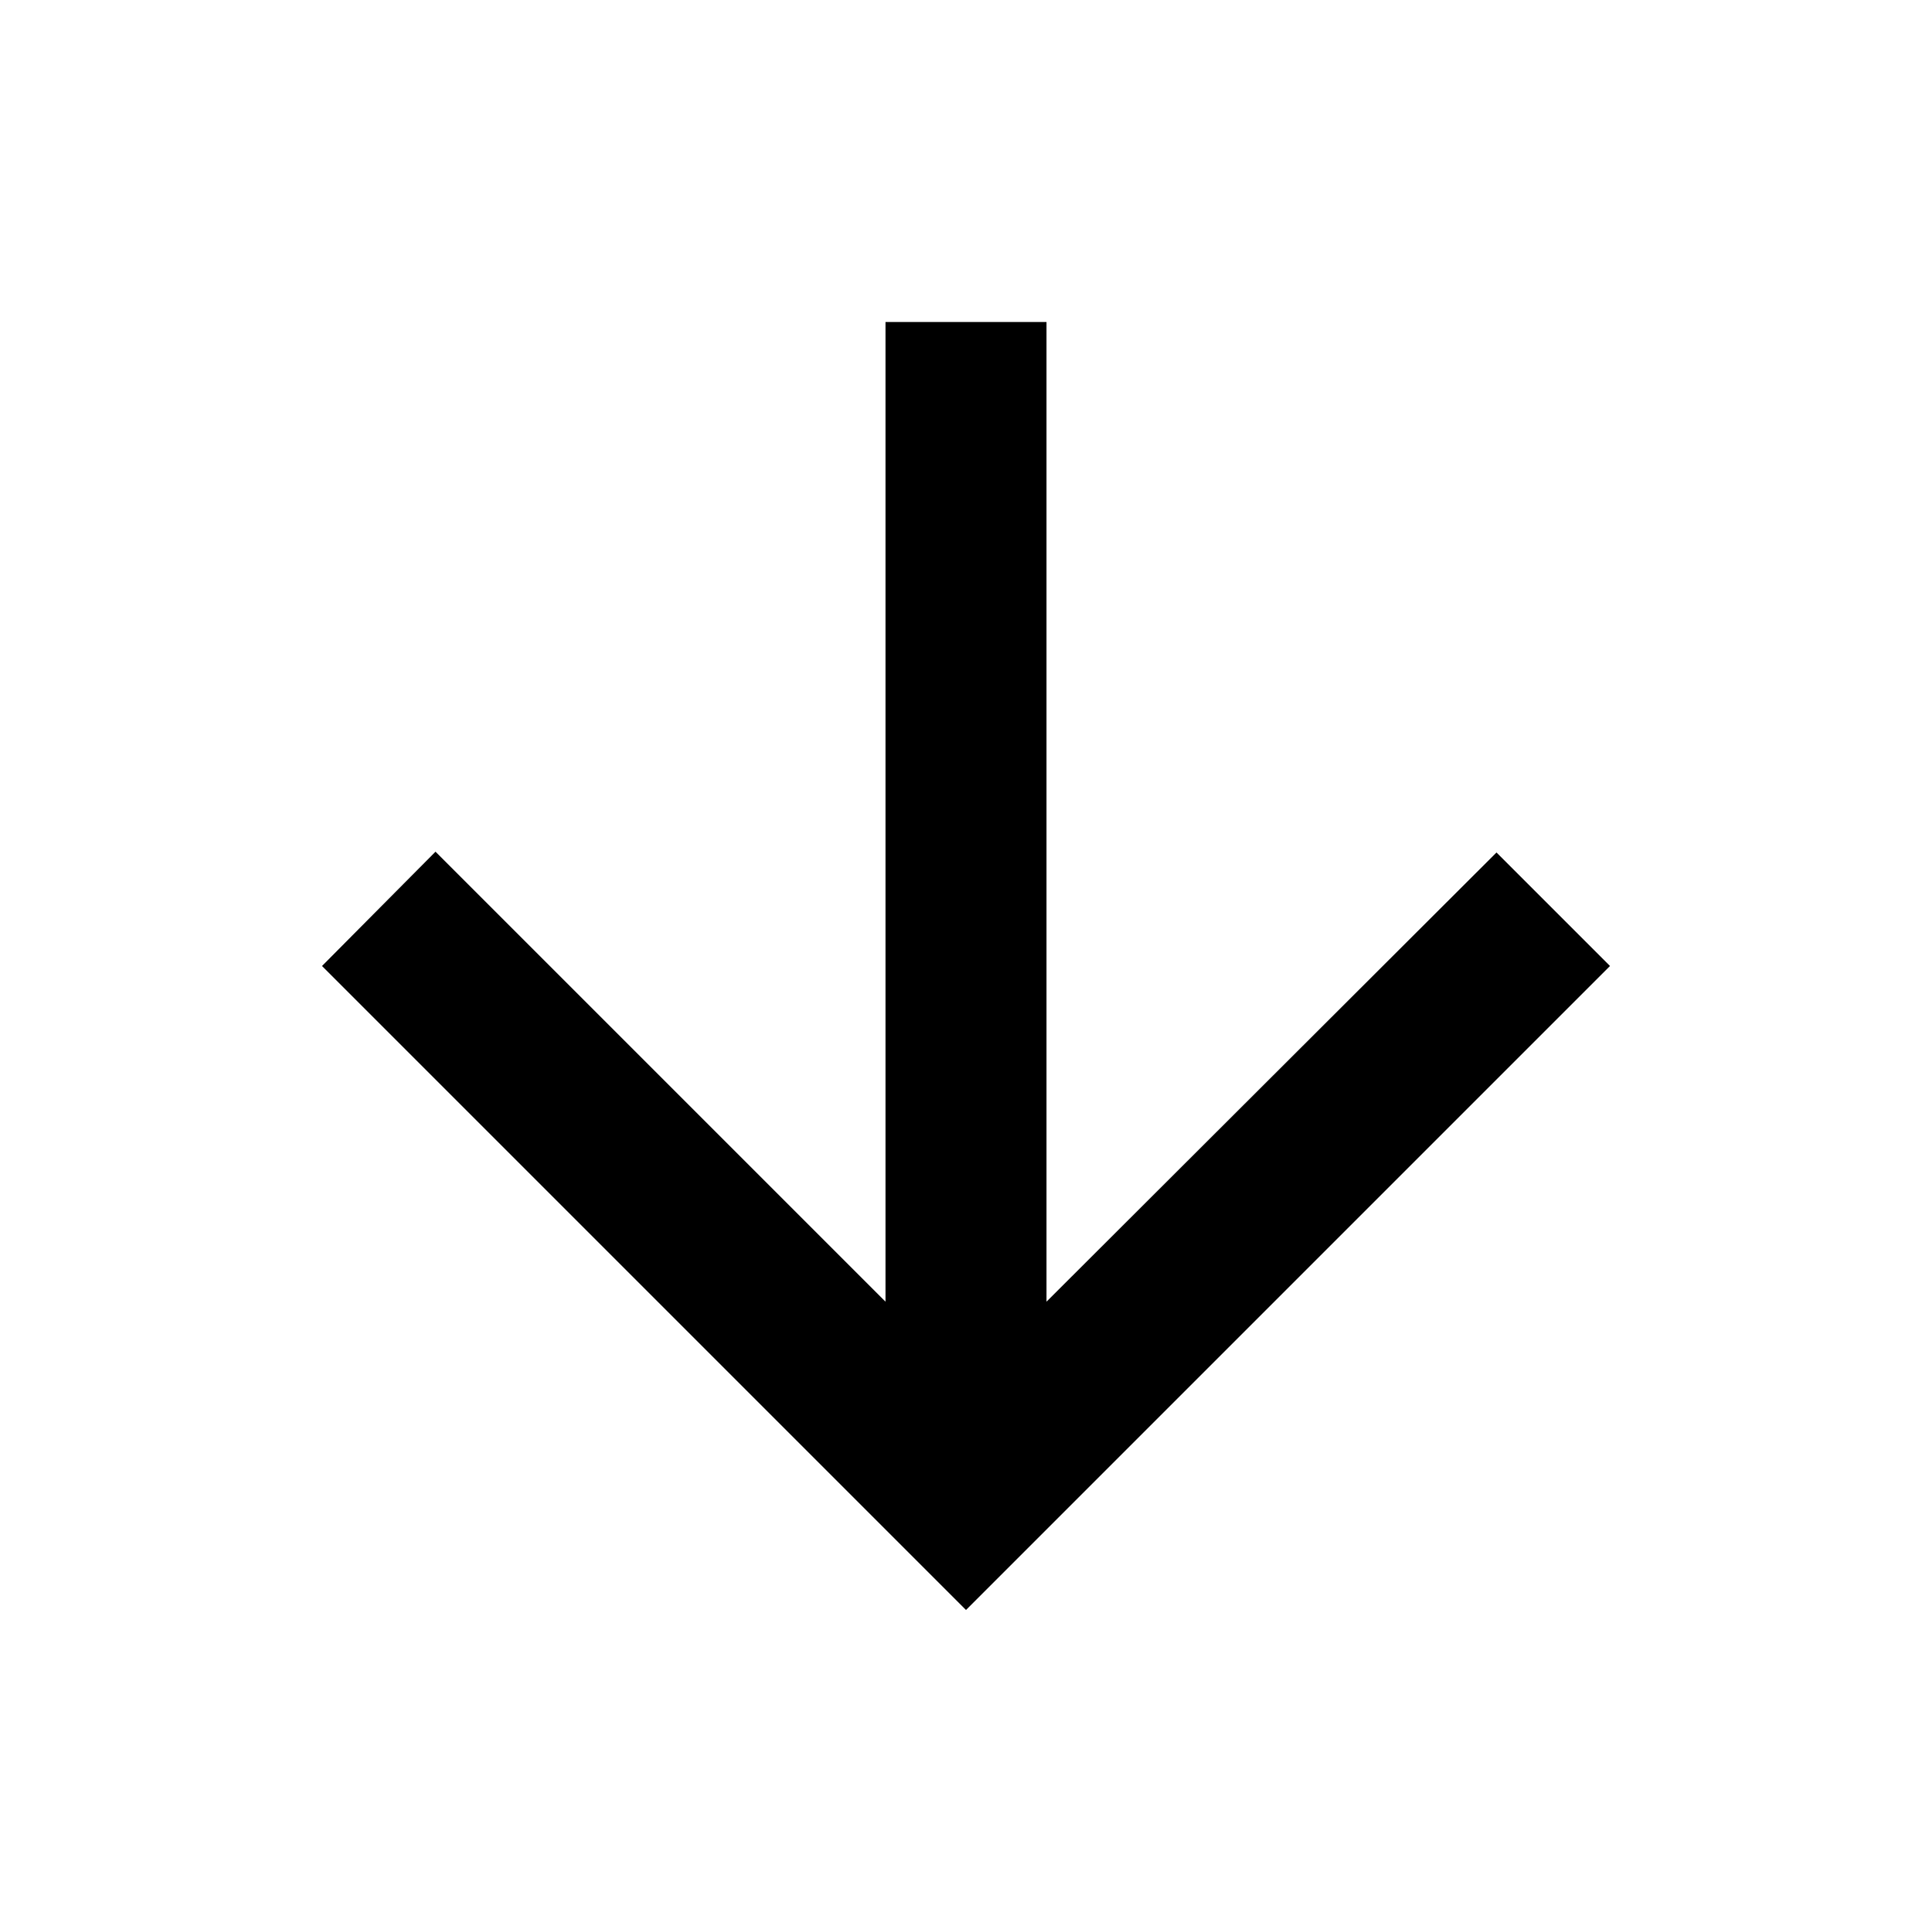
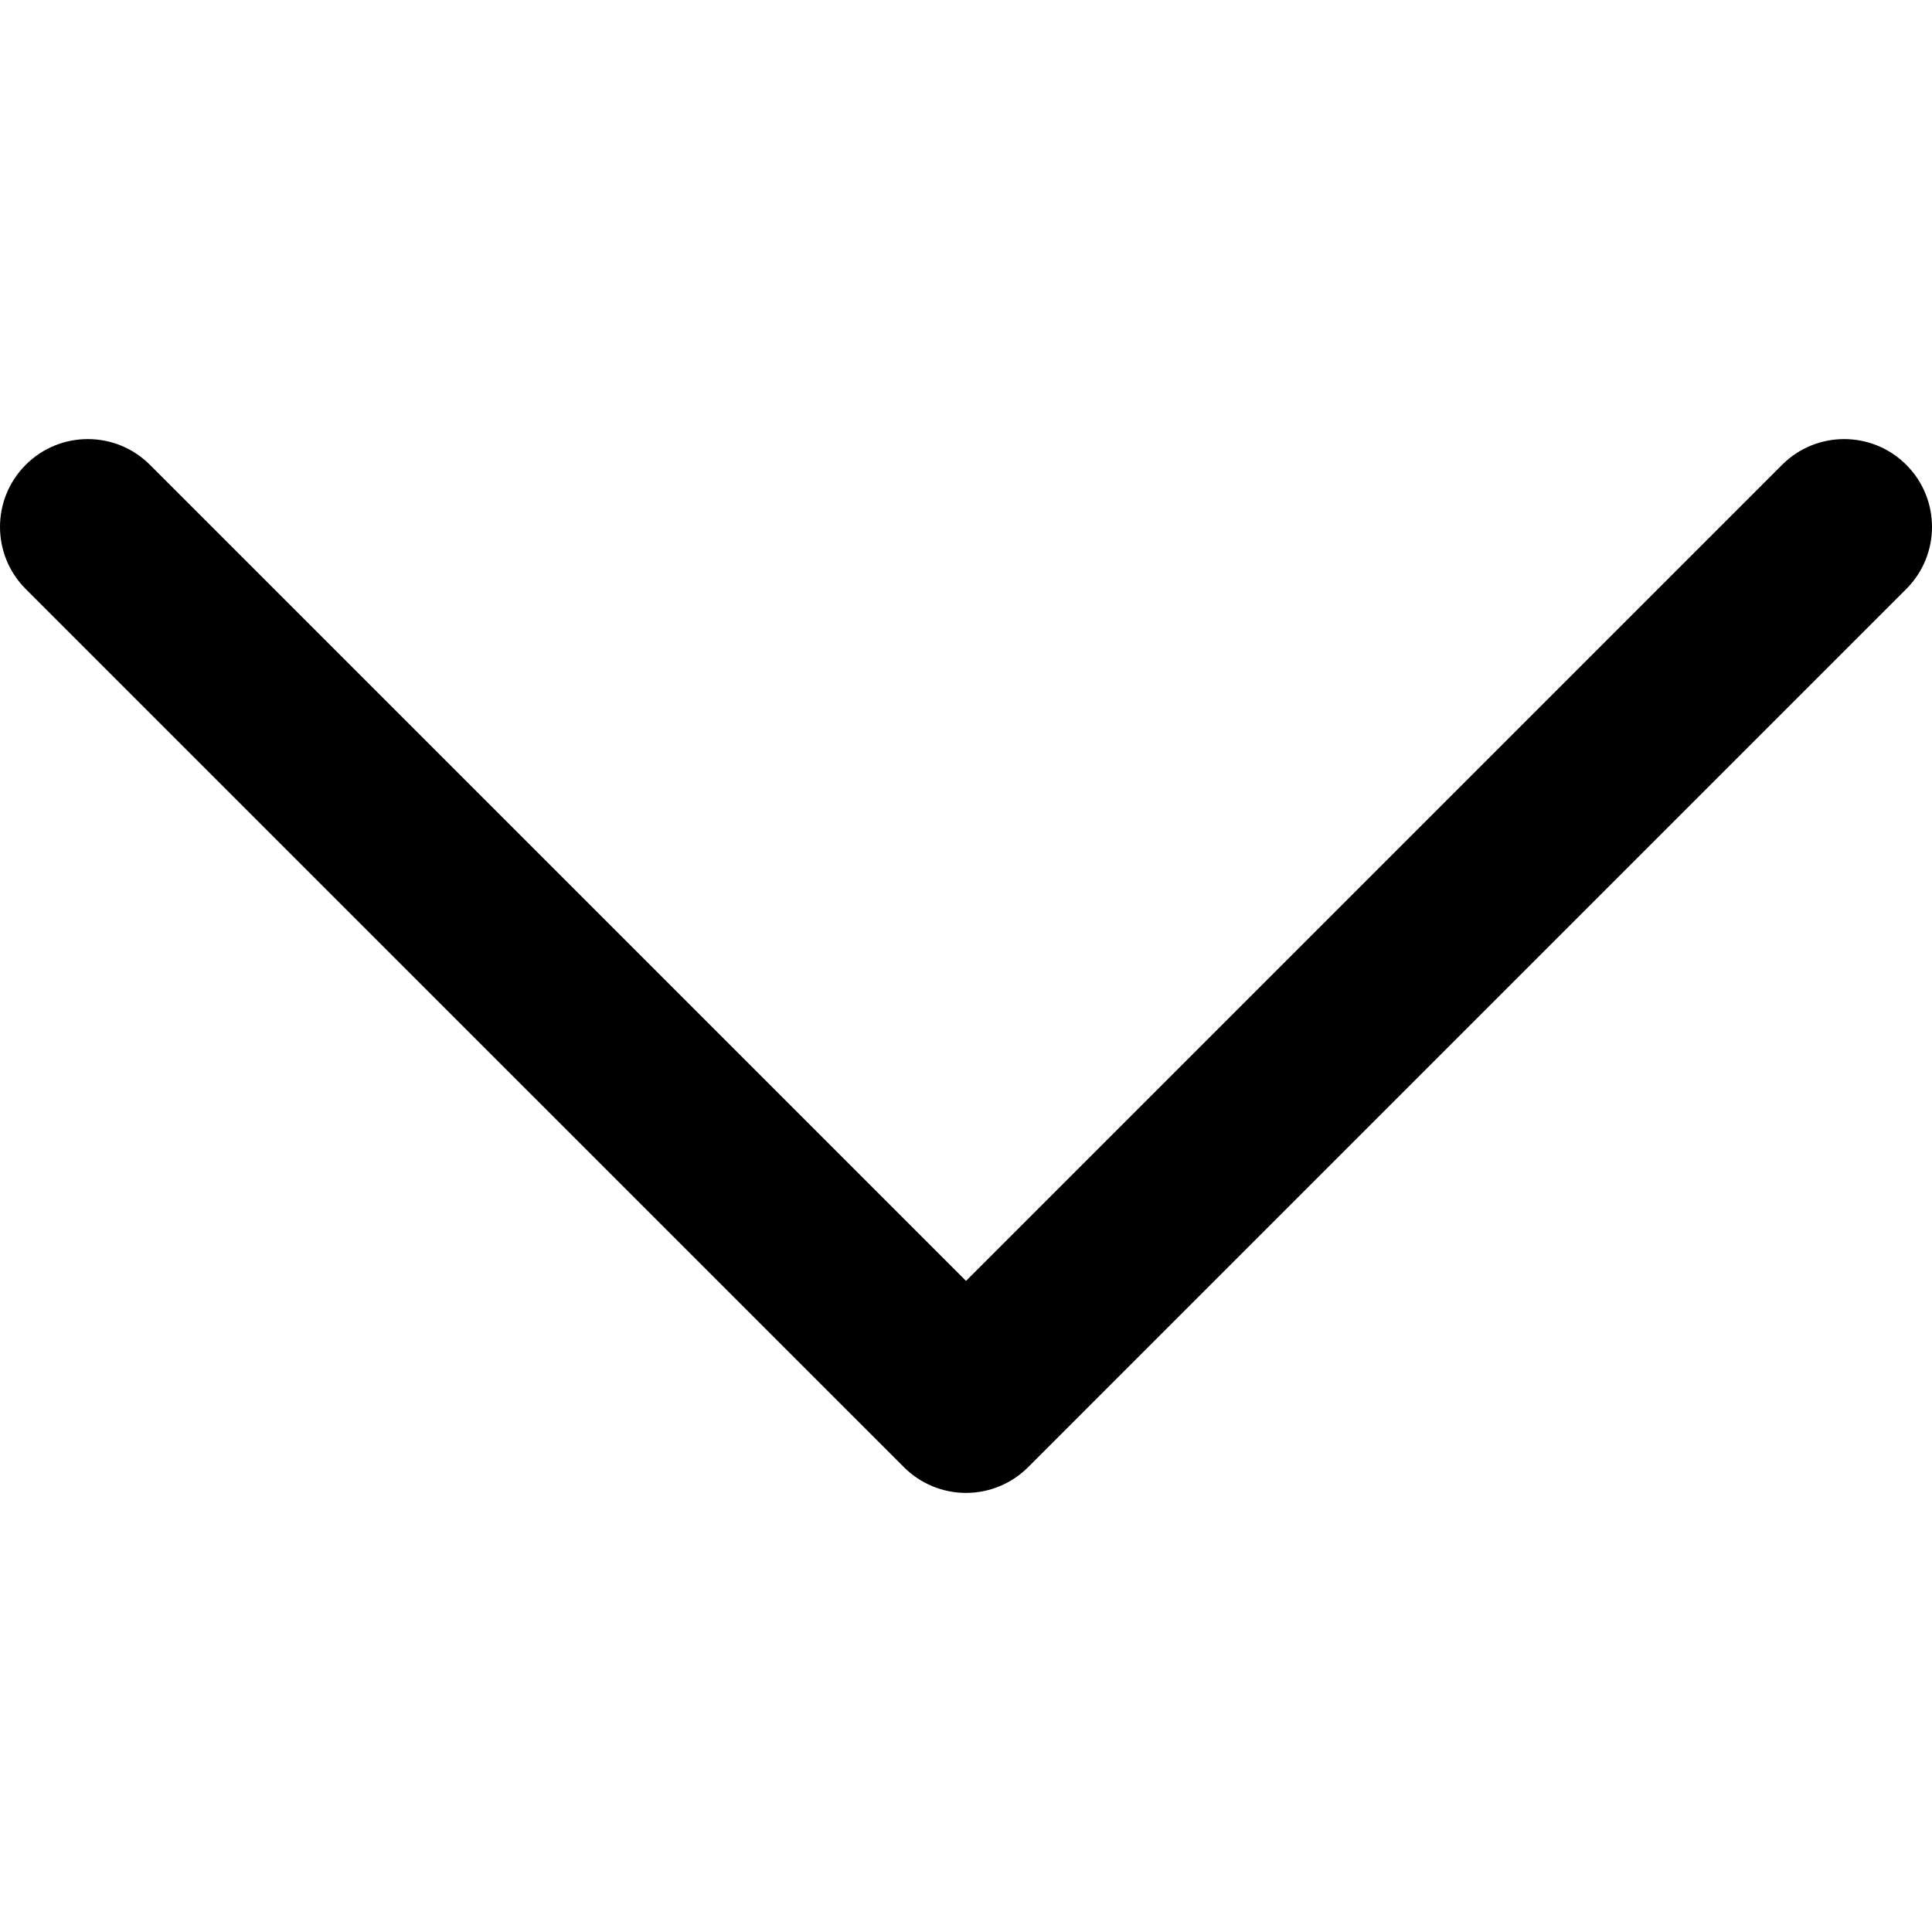
- <svg xmlns="http://www.w3.org/2000/svg" width="800px" height="800px" viewBox="0 0 24 24">
-   <rect x="0" fill="none" width="24" height="24" />
-   <g>
-     <path d="M11 4v12.17l-5.59-5.59L4 12l8 8 8-8-1.41-1.41L13 16.17V4h-2z" />
-   </g>
+ <svg xmlns="http://www.w3.org/2000/svg" fill="#000000" height="800px" width="800px" version="1.1" id="Layer_1" viewBox="0 0 330 330" xml:space="preserve">
+   <path id="XMLID_225_" d="M325.607,79.393c-5.857-5.857-15.355-5.858-21.213,0.001l-139.39,139.393L25.607,79.393  c-5.857-5.857-15.355-5.858-21.213,0.001c-5.858,5.858-5.858,15.355,0,21.213l150.004,150c2.813,2.813,6.628,4.393,10.606,4.393  s7.794-1.581,10.606-4.394l149.996-150C331.465,94.749,331.465,85.251,325.607,79.393z" />
</svg>
